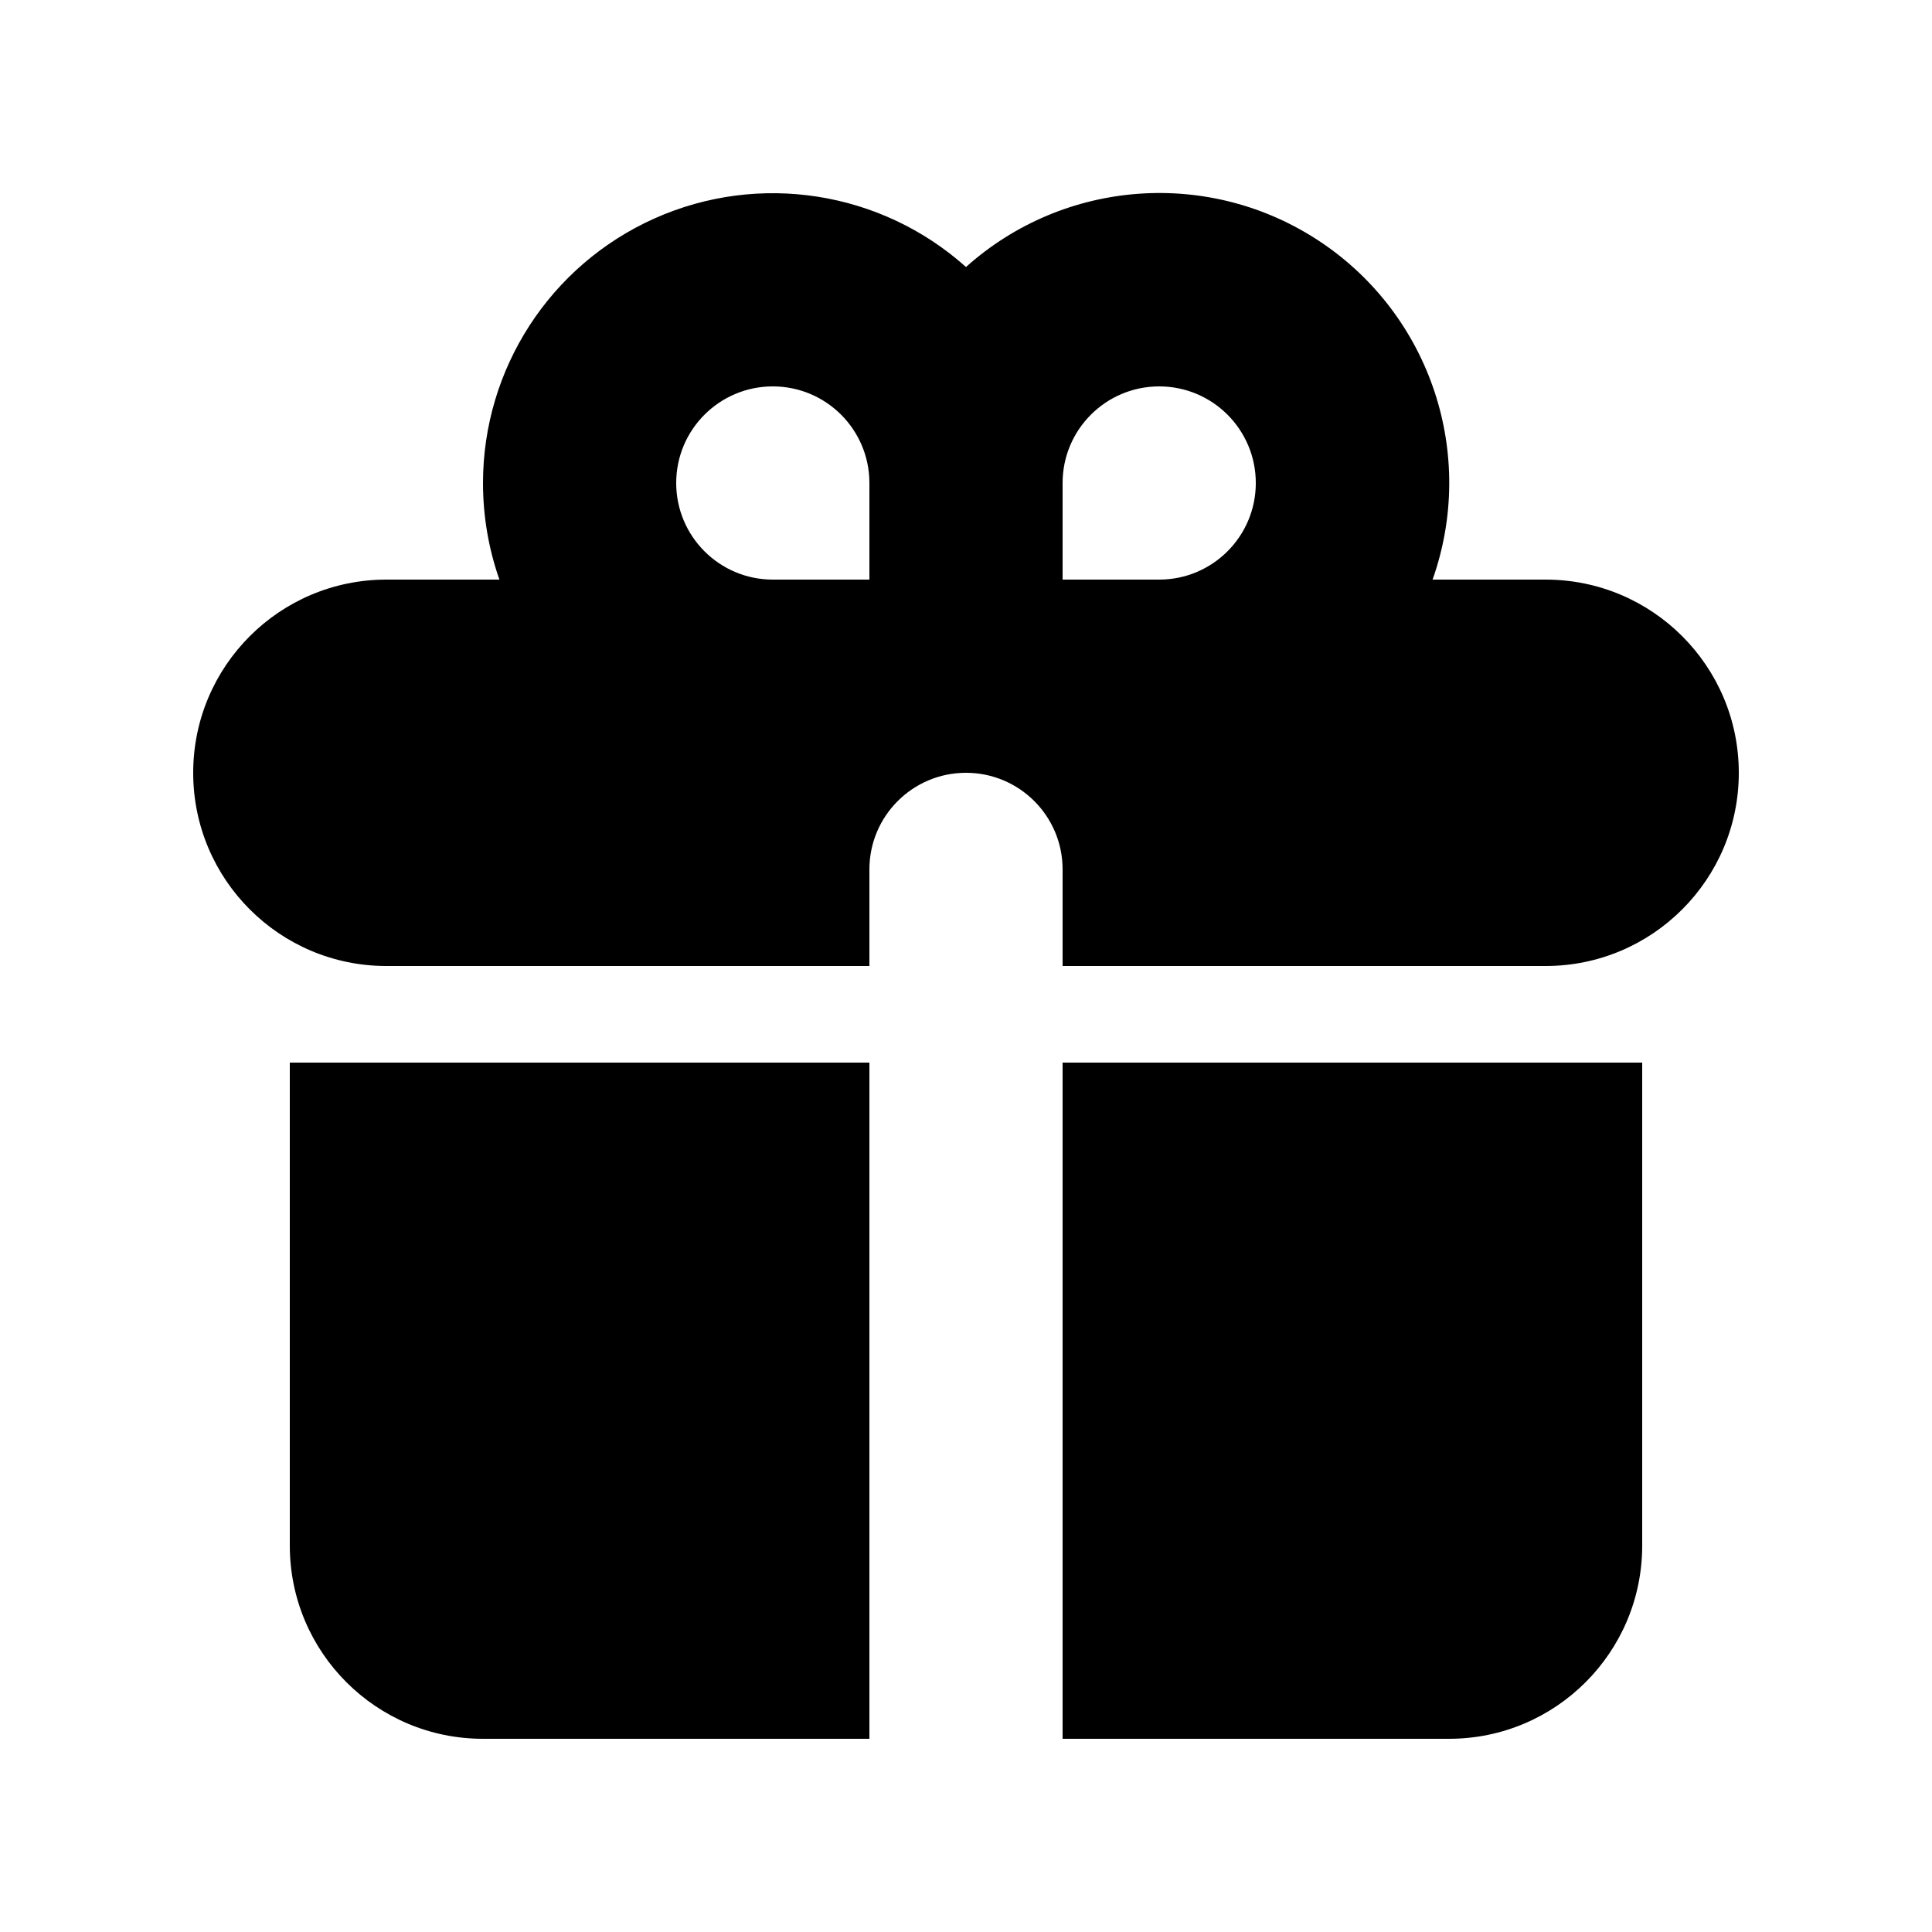
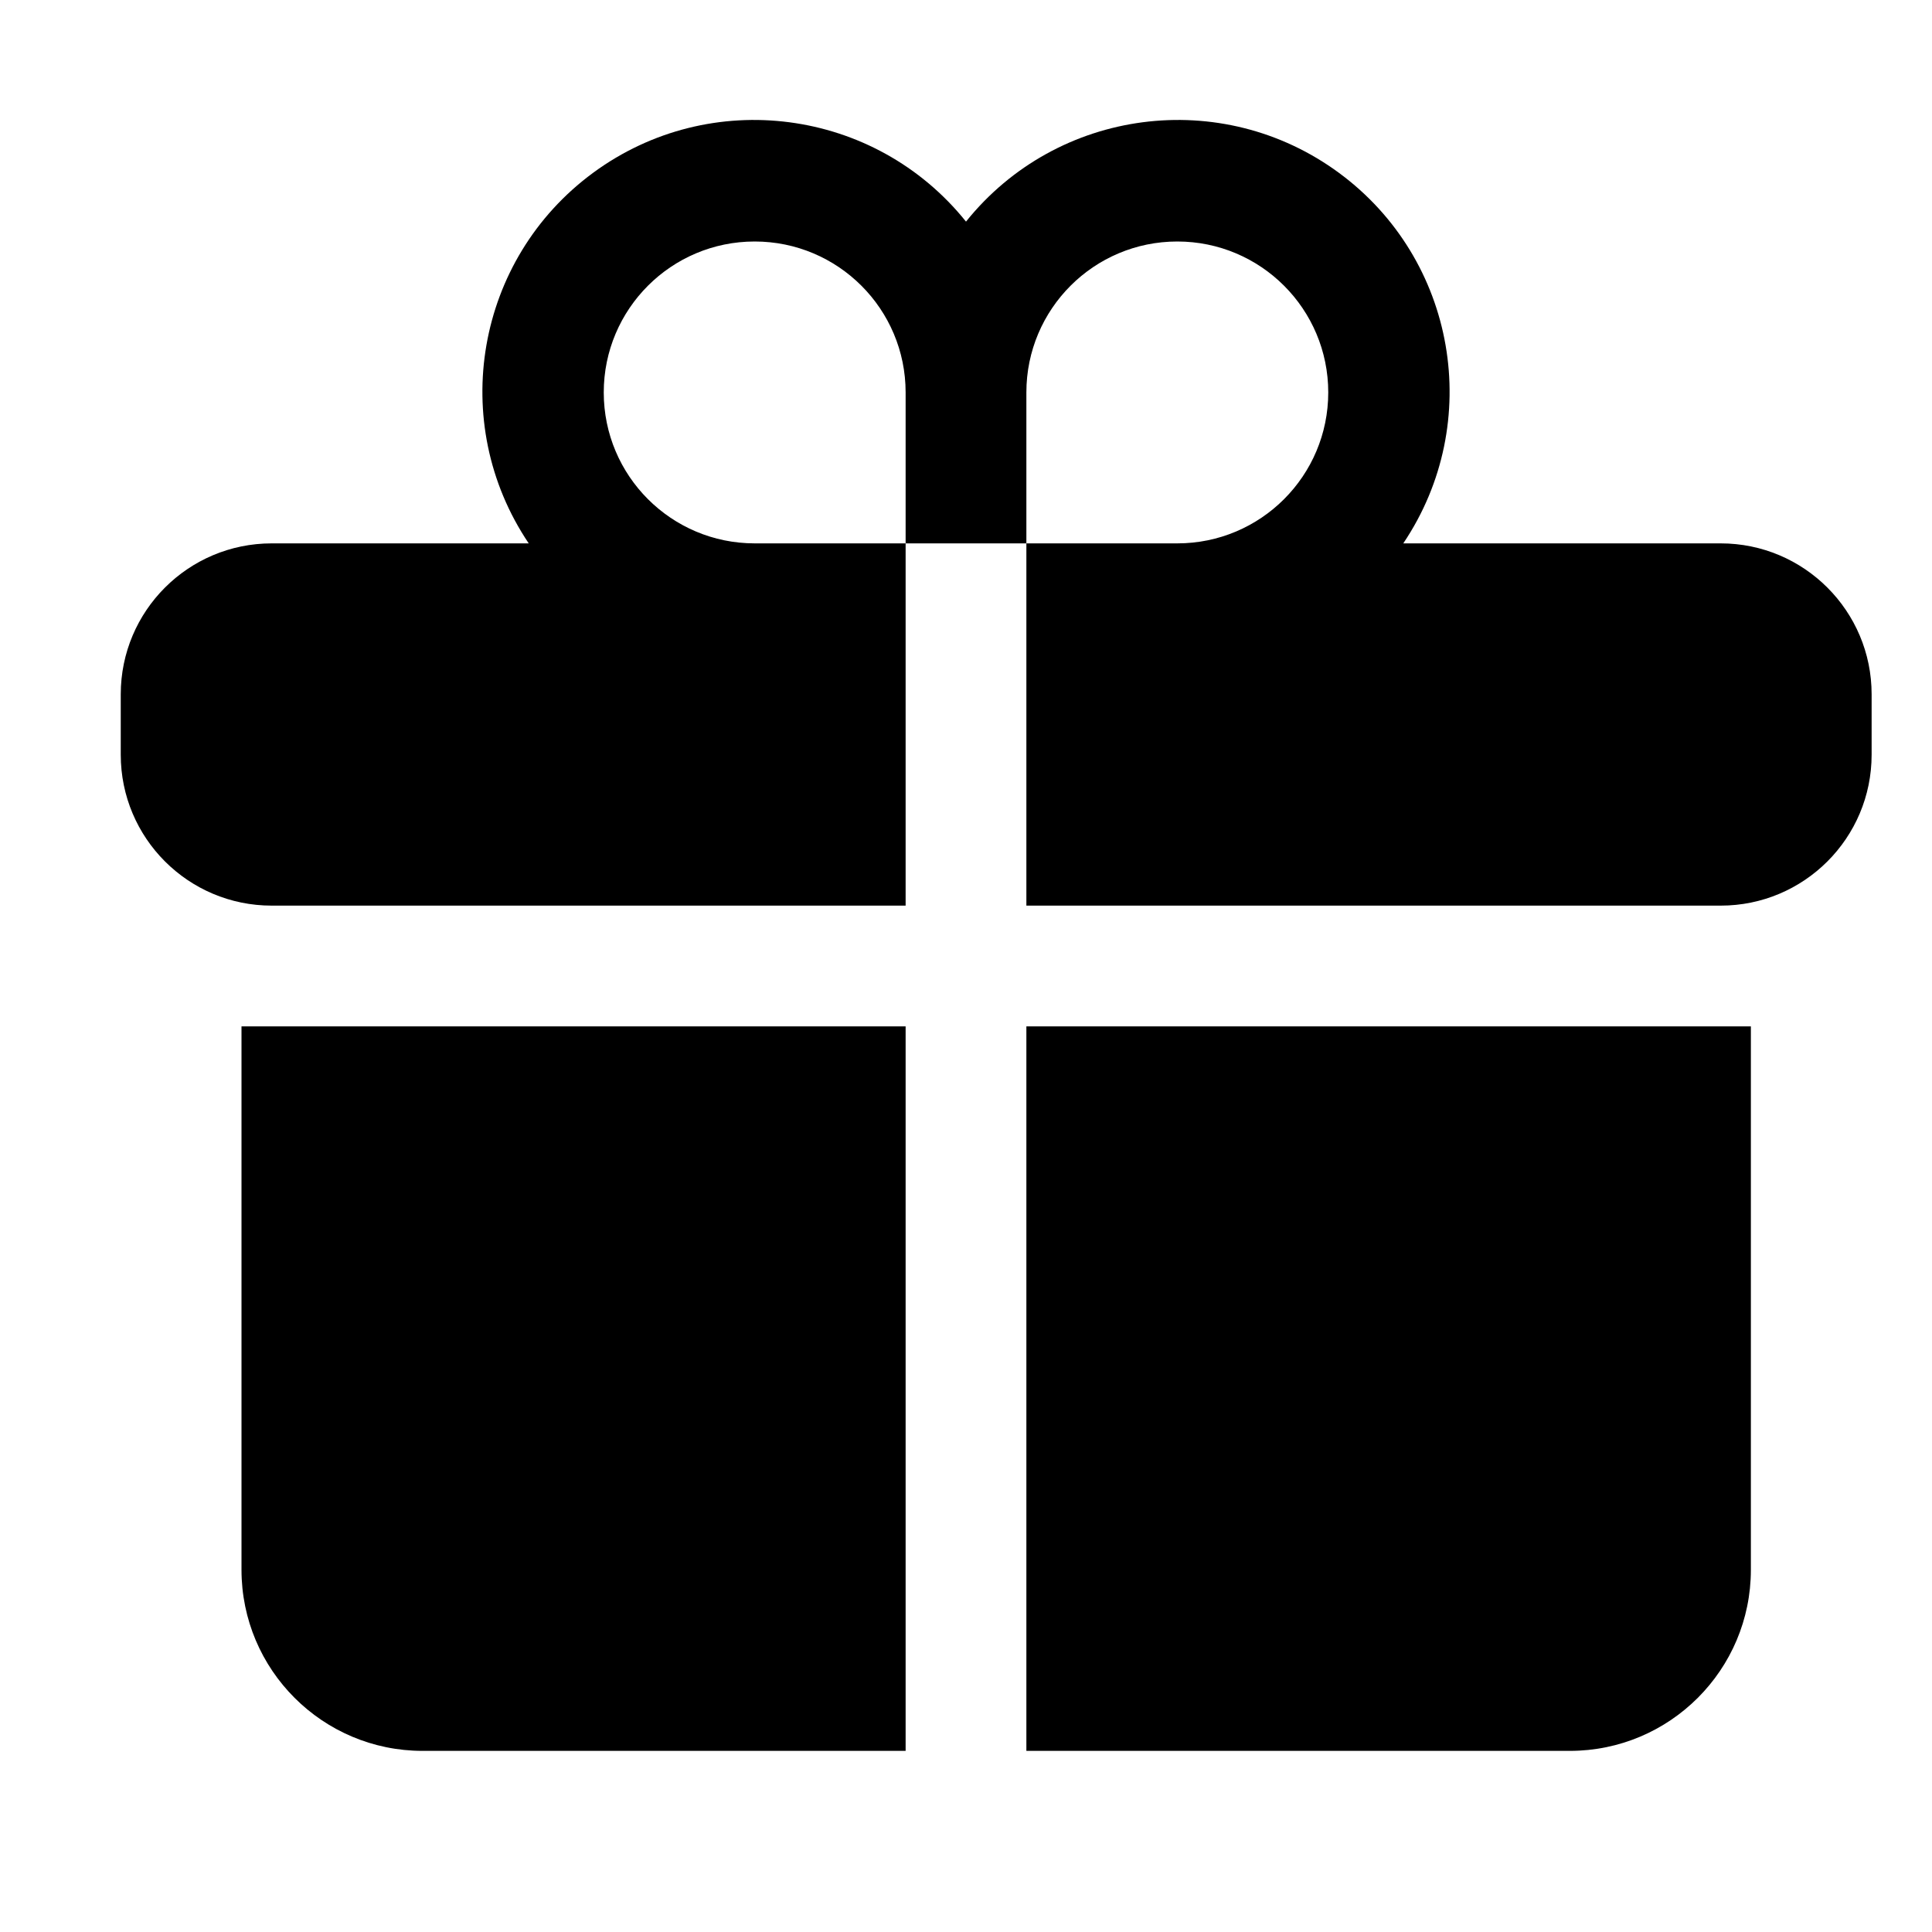
- <svg xmlns="http://www.w3.org/2000/svg" viewBox="0 0 20 20" fill="currentColor">
-   <path fill-rule="evenodd" d="M5 5a3 3 0 015-2.236A3 3 0 0114.83 6H16a2 2 0 110 4h-5V9a1 1 0 10-2 0v1H4a2 2 0 110-4h1.17C5.06 5.687 5 5.35 5 5zm4 1V5a1 1 0 10-1 1h1zm3 0a1 1 0 10-1-1v1h1z" clip-rule="evenodd" />
-   <path d="M9 11H3v5a2 2 0 002 2h4v-7zM11 18h4a2 2 0 002-2v-5h-6v7z" />
+ <svg xmlns="http://www.w3.org/2000/svg" viewBox="0 0 24 24" fill="currentColor" aria-hidden="true" data-slot="icon">
+   <path d="M9.375 3a1.875 1.875 0 0 0 0 3.75h1.875v4.5H3.375A1.875 1.875 0 0 1 1.5 9.375v-.75c0-1.036.84-1.875 1.875-1.875h3.193A3.375 3.375 0 0 1 12 2.753a3.375 3.375 0 0 1 5.432 3.997h3.943c1.035 0 1.875.84 1.875 1.875v.75c0 1.036-.84 1.875-1.875 1.875H12.75v-4.5h1.875a1.875 1.875 0 1 0-1.875-1.875V6.75h-1.5V4.875C11.25 3.839 10.41 3 9.375 3ZM11.25 12.75H3v6.75a2.25 2.25 0 0 0 2.25 2.25h6v-9ZM12.75 12.75v9h6.75a2.25 2.25 0 0 0 2.25-2.25v-6.75h-9Z" />
</svg>
